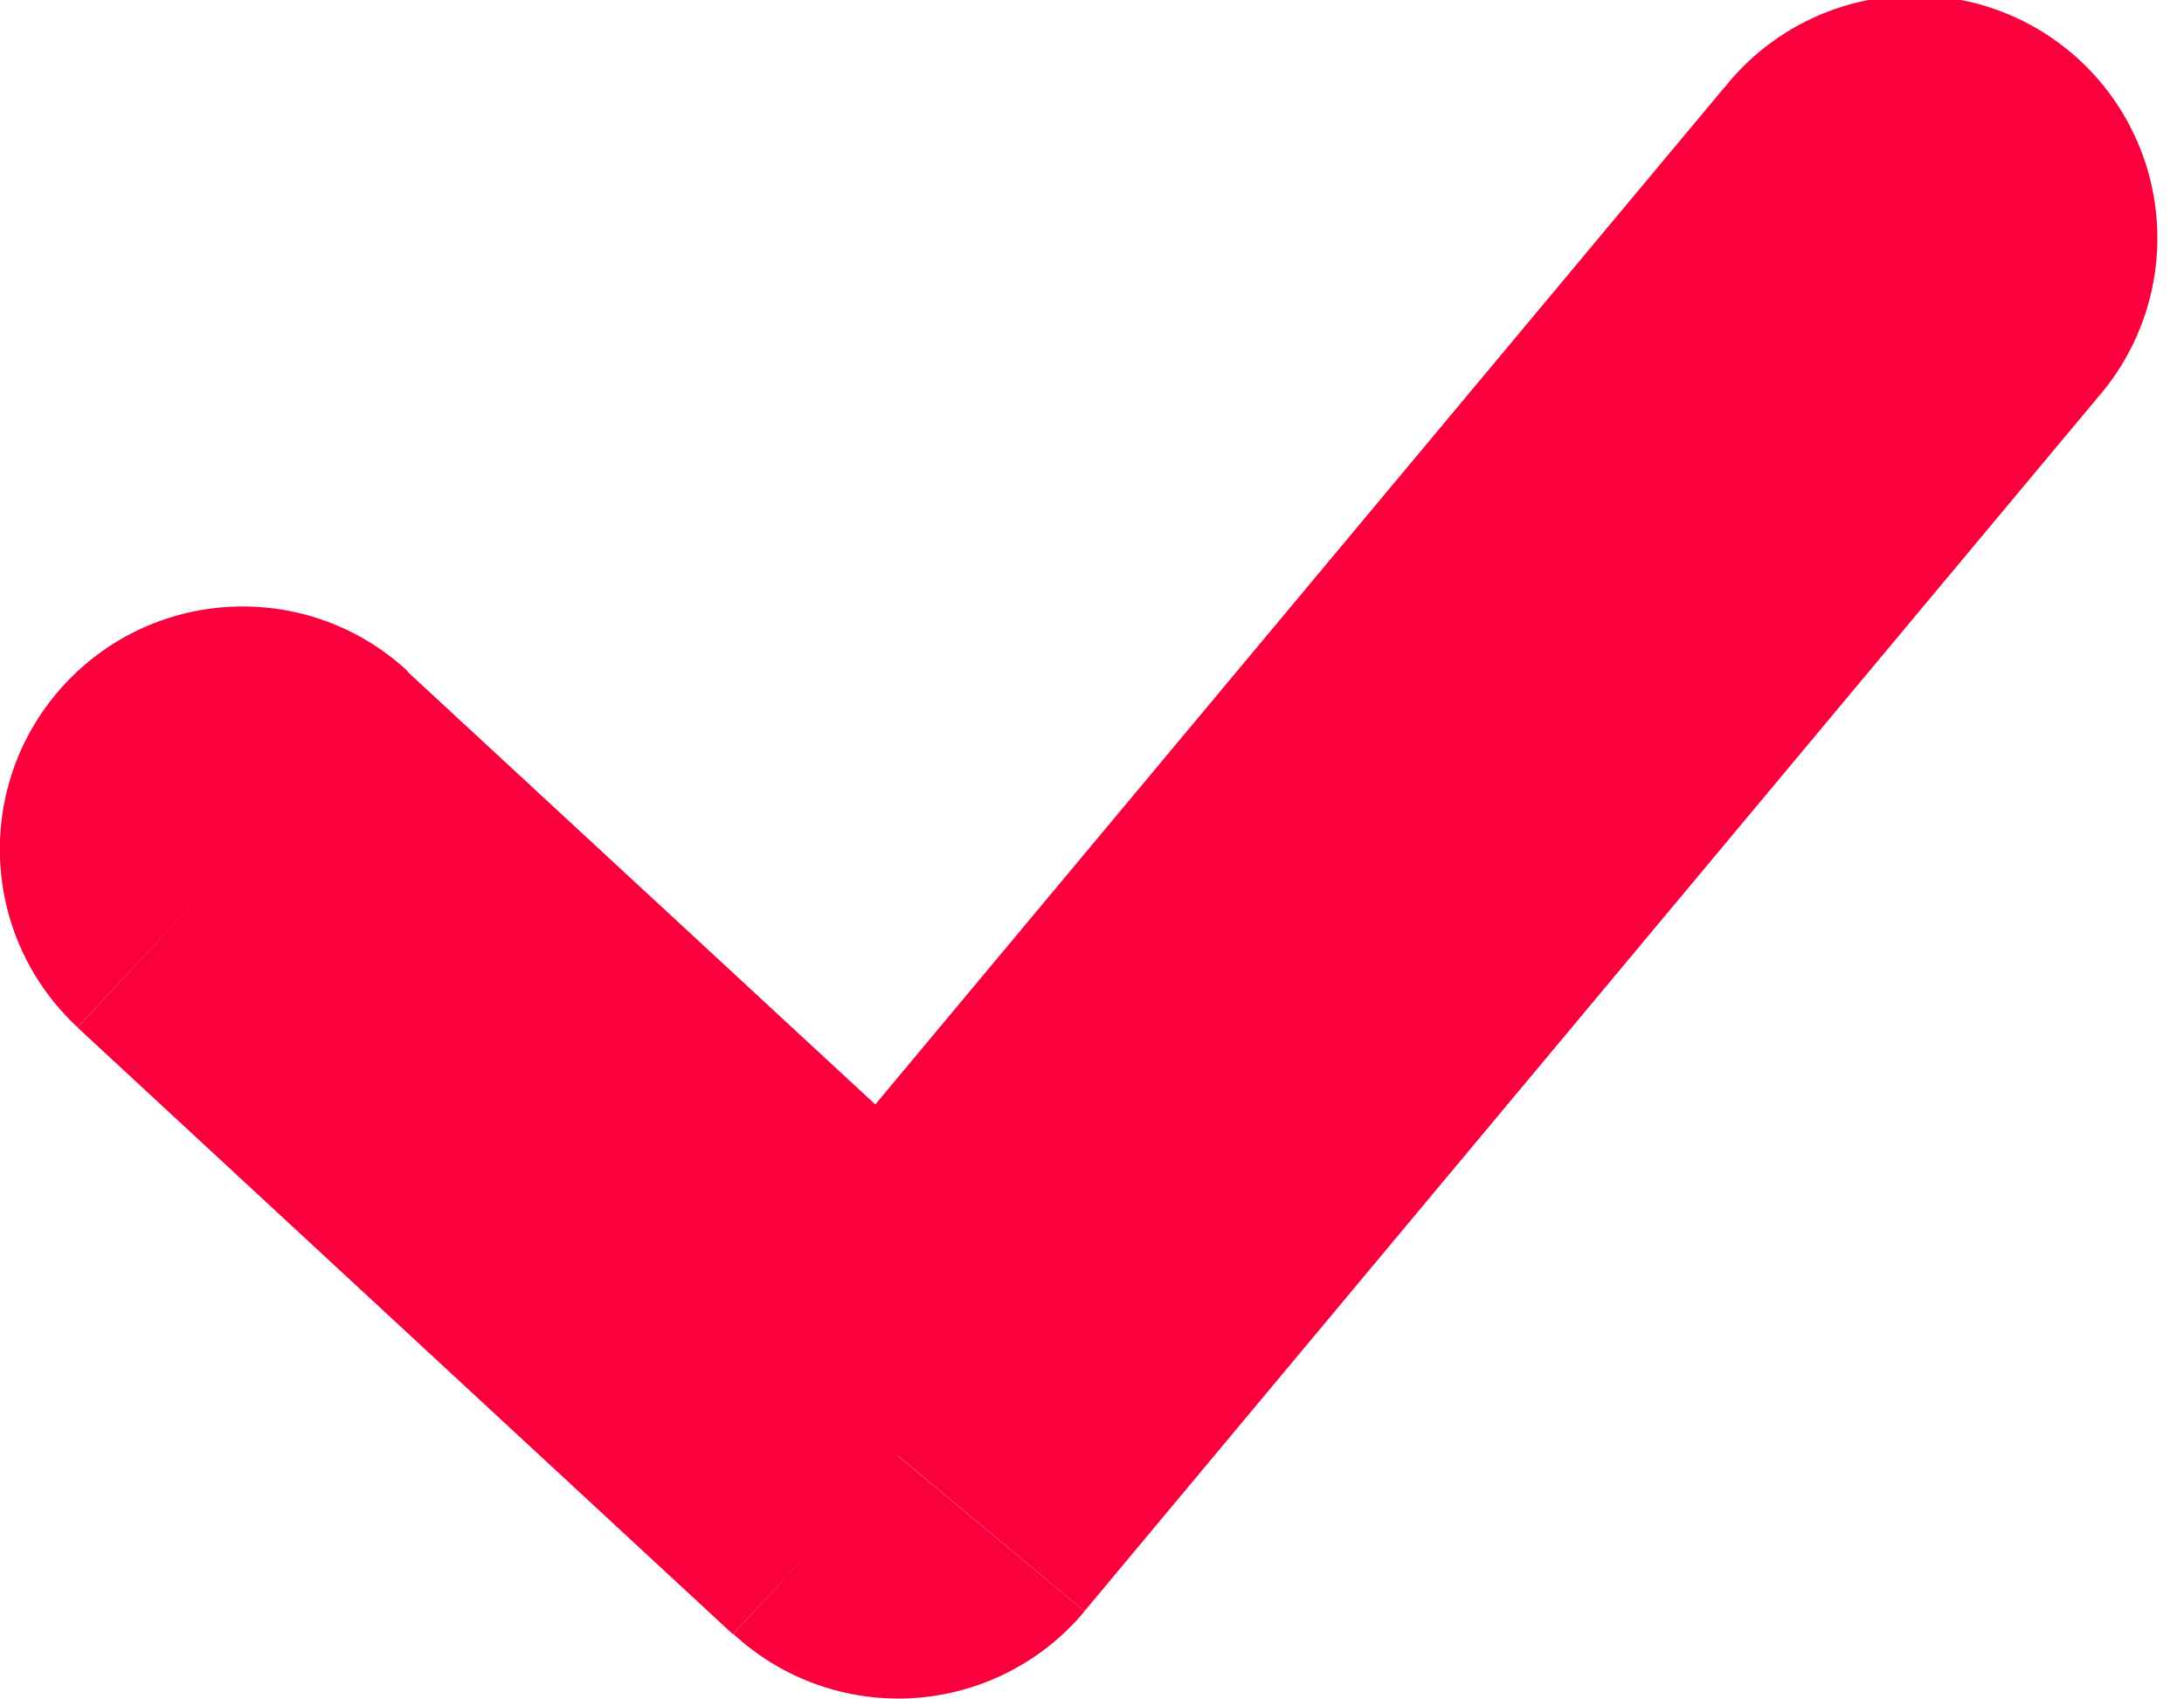
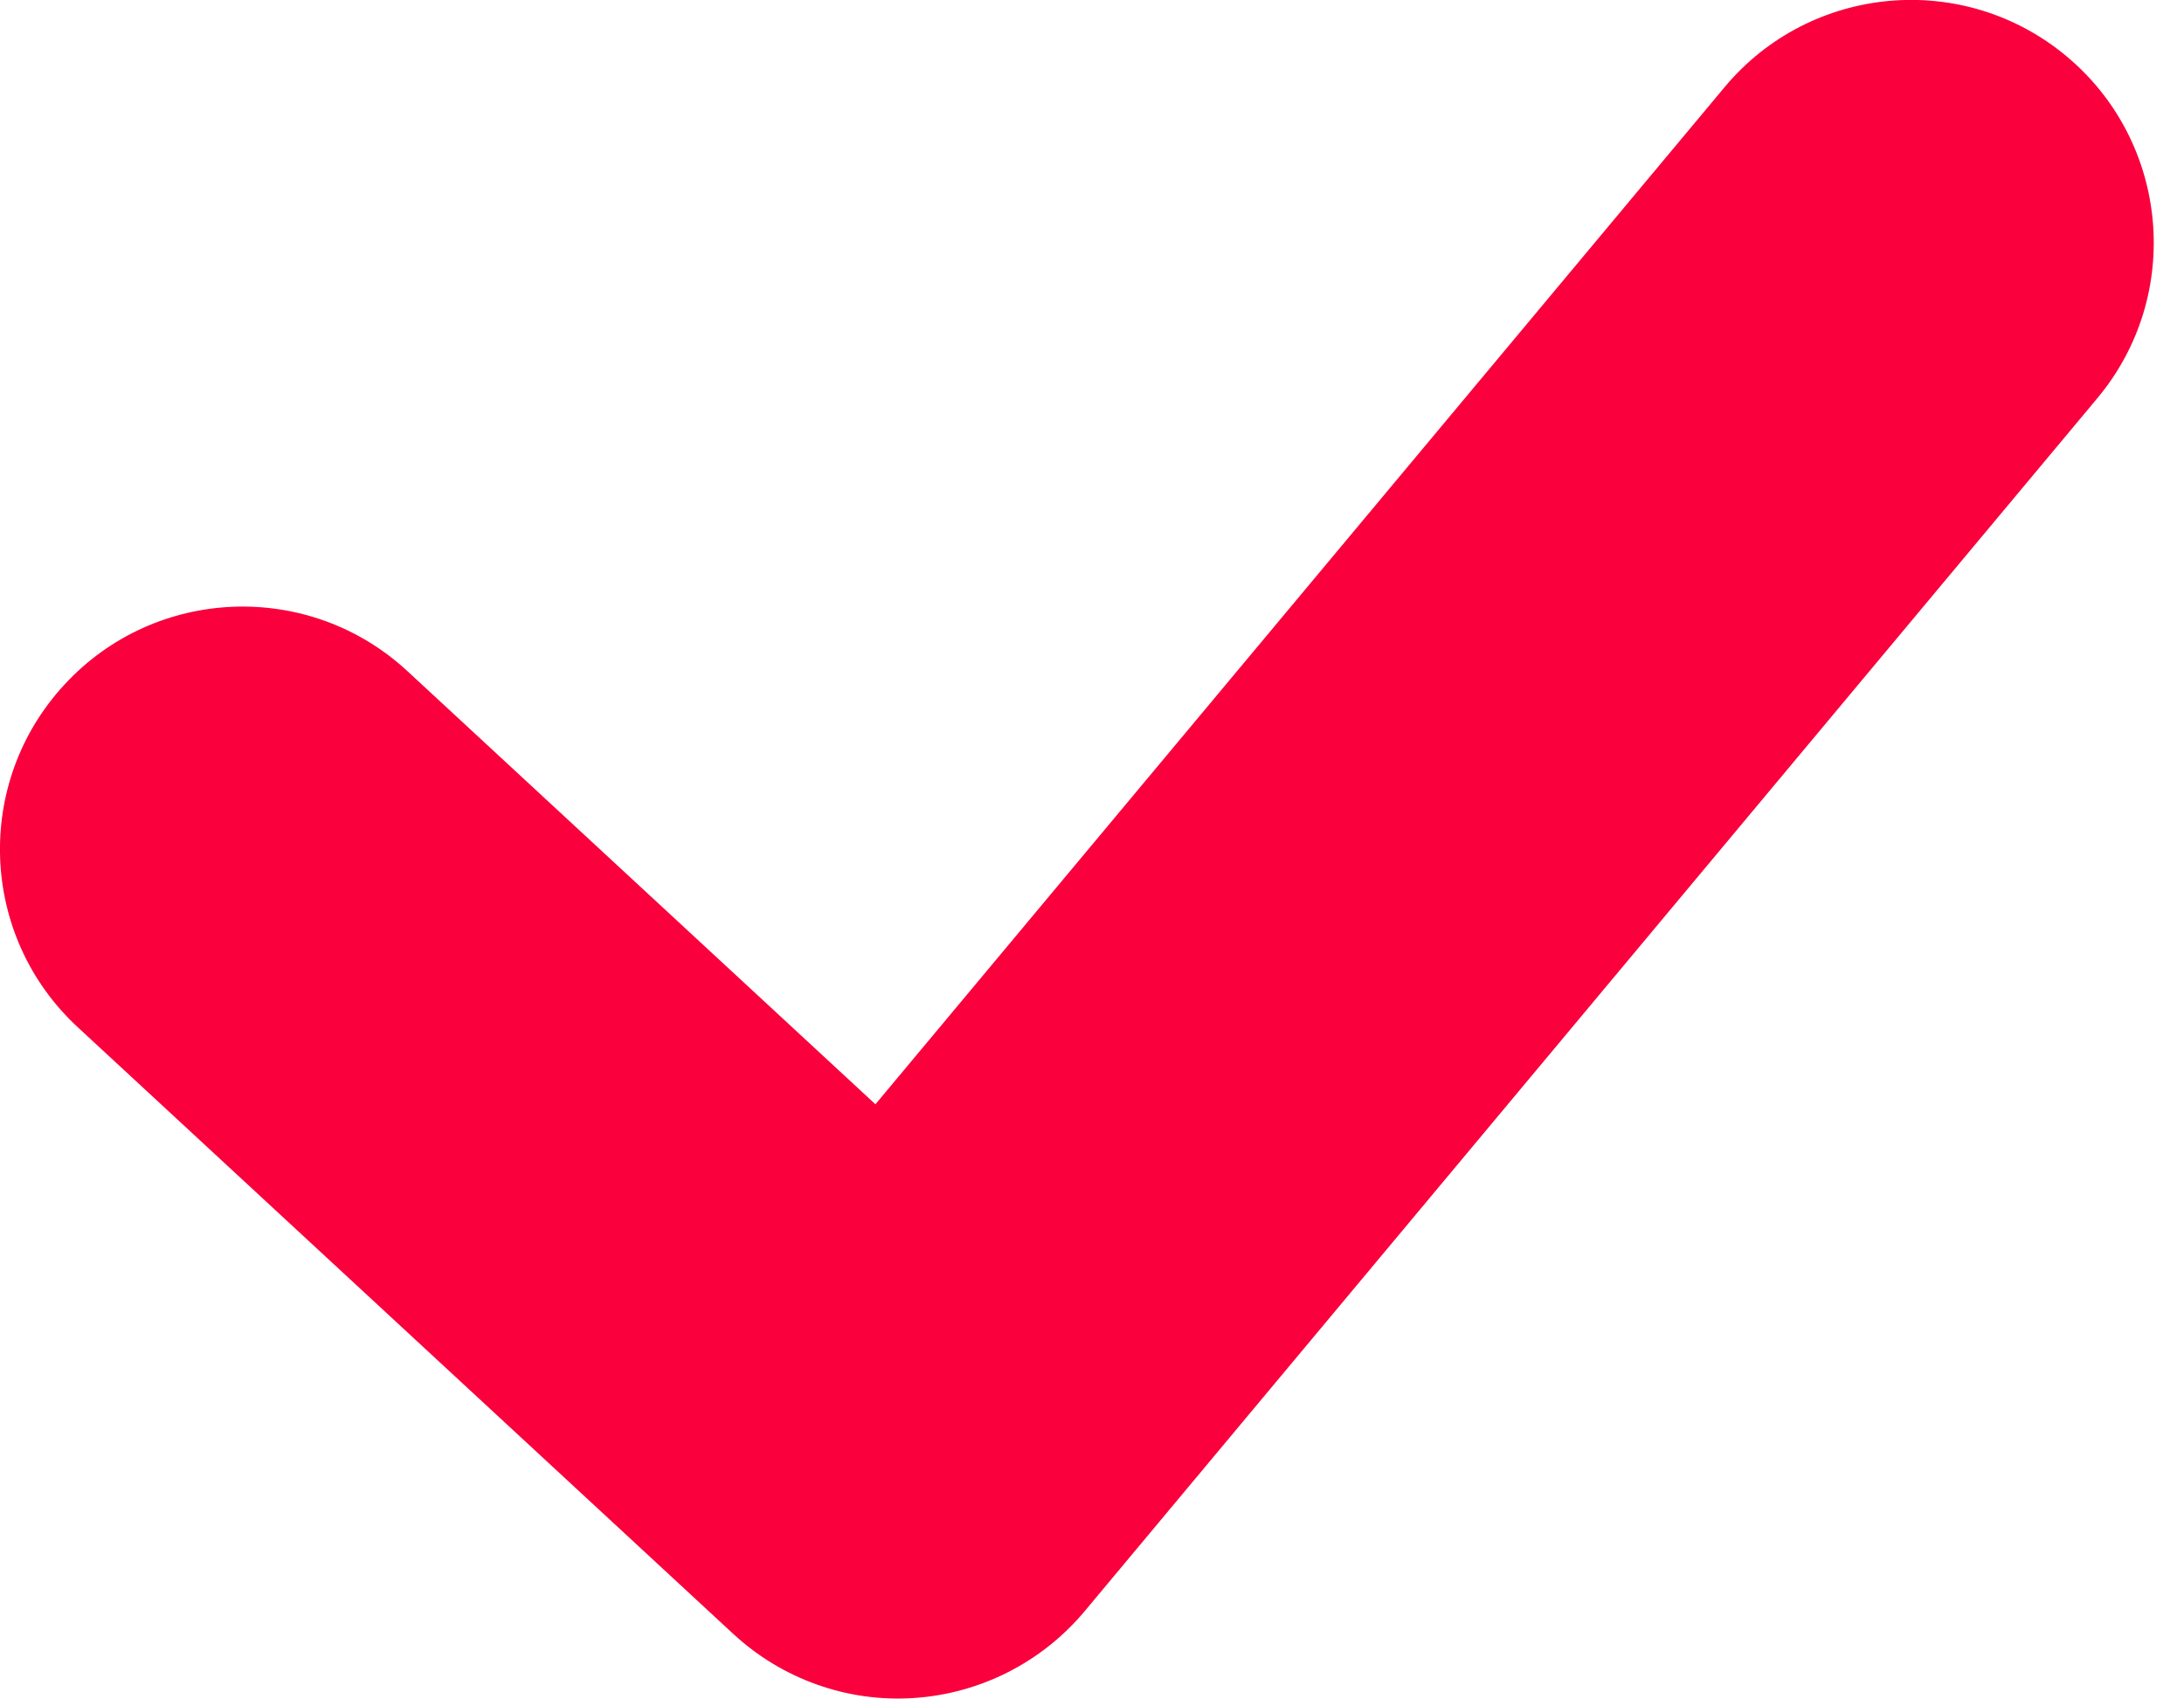
- <svg xmlns="http://www.w3.org/2000/svg" width="9" height="7" fill="none">
-   <path d="M1.68 2.766A1 1 0 00.32 4.234l1.36-1.468zM3.7 6l-.678.734a1 1 0 001.447-.093L3.7 6zm4.943-4.36A1 1 0 107.107.36l1.536 1.28zM.32 4.235l2.7 2.5 1.36-1.468-2.702-2.5L.321 4.234zM4.469 6.64l4.174-5L7.107.359l-4.174 5L4.47 6.641z" fill="#FA003C" />
+ <svg xmlns="http://www.w3.org/2000/svg" width="9" height="7" viewBox="0 0 9 7" fill="none">
+   <path d="M1.679 2.766C1.274 2.391 0.641 2.415 0.266 2.821C-0.109 3.226 -0.085 3.859 0.321 4.234L1.679 2.766ZM3.701 6L3.022 6.734C3.223 6.92 3.492 7.016 3.765 6.998C4.039 6.98 4.293 6.851 4.469 6.641L3.701 6ZM8.643 1.641C8.997 1.217 8.94 0.586 8.516 0.232C8.092 -0.122 7.461 -0.065 7.107 0.359L8.643 1.641ZM0.321 4.234L3.022 6.734L4.38 5.266L1.679 2.766L0.321 4.234ZM4.469 6.641L8.643 1.641L7.107 0.359L2.933 5.359L4.469 6.641Z" fill="#FA003C" />
</svg>
